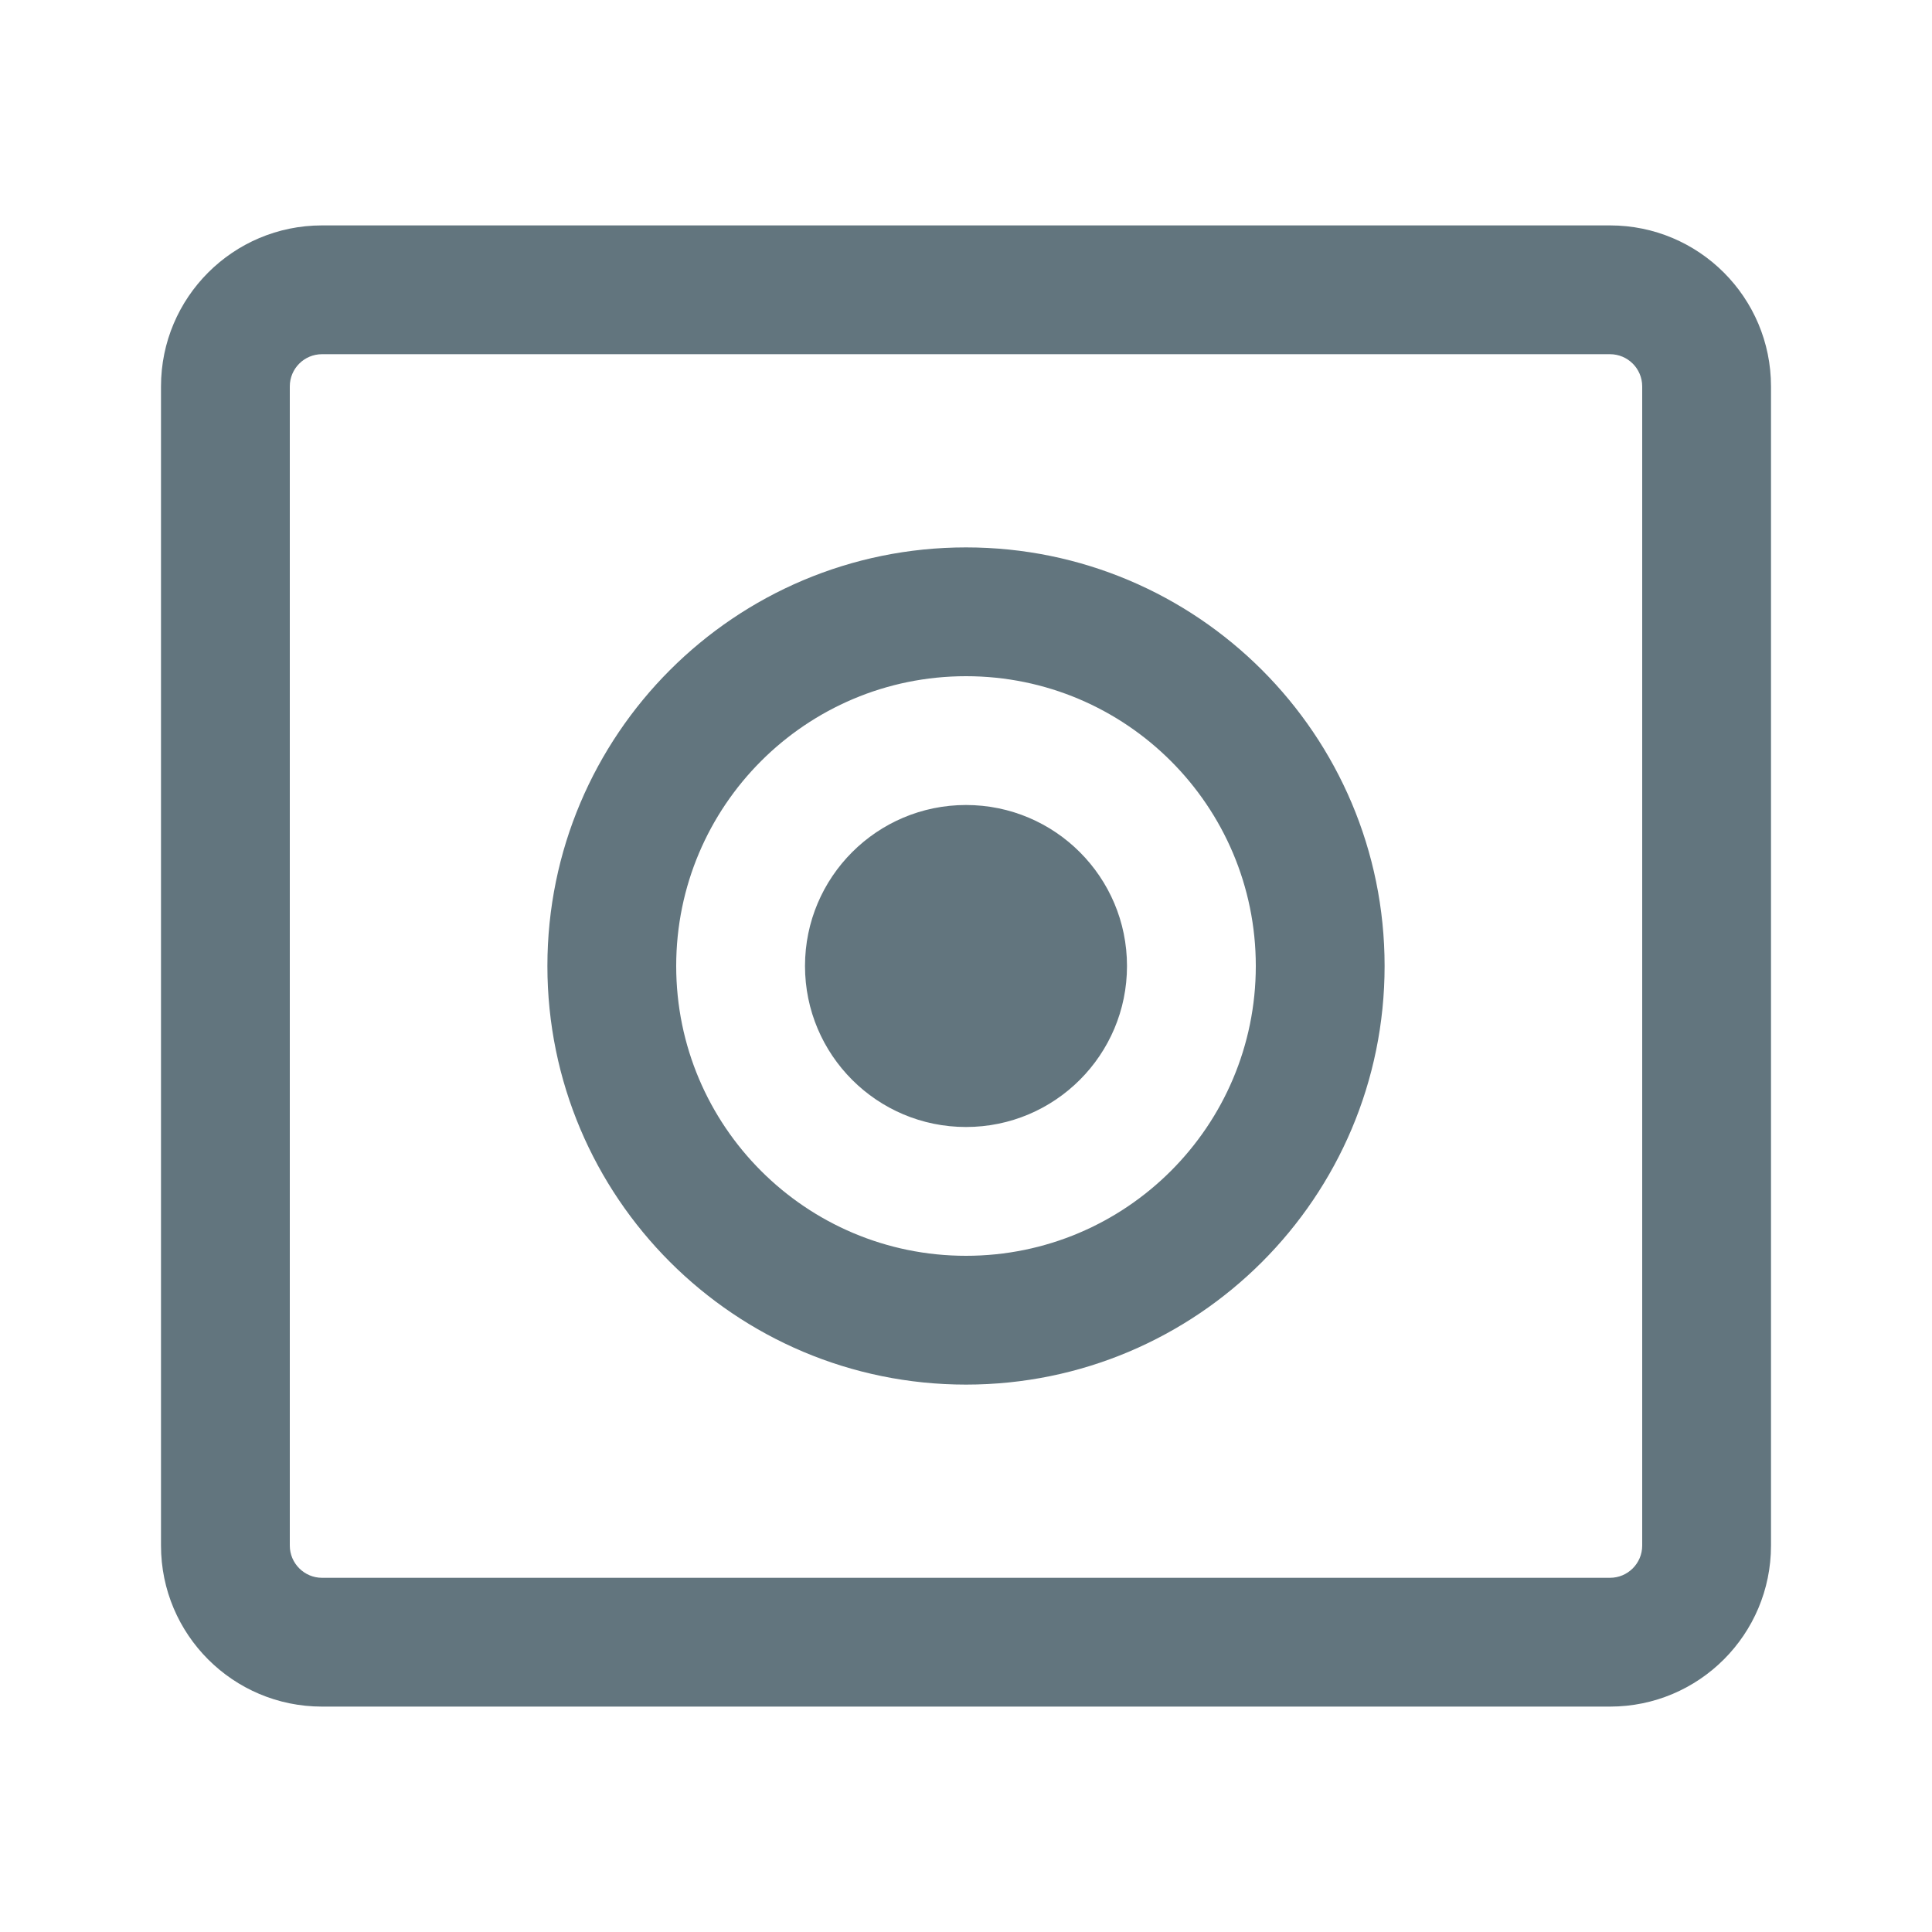
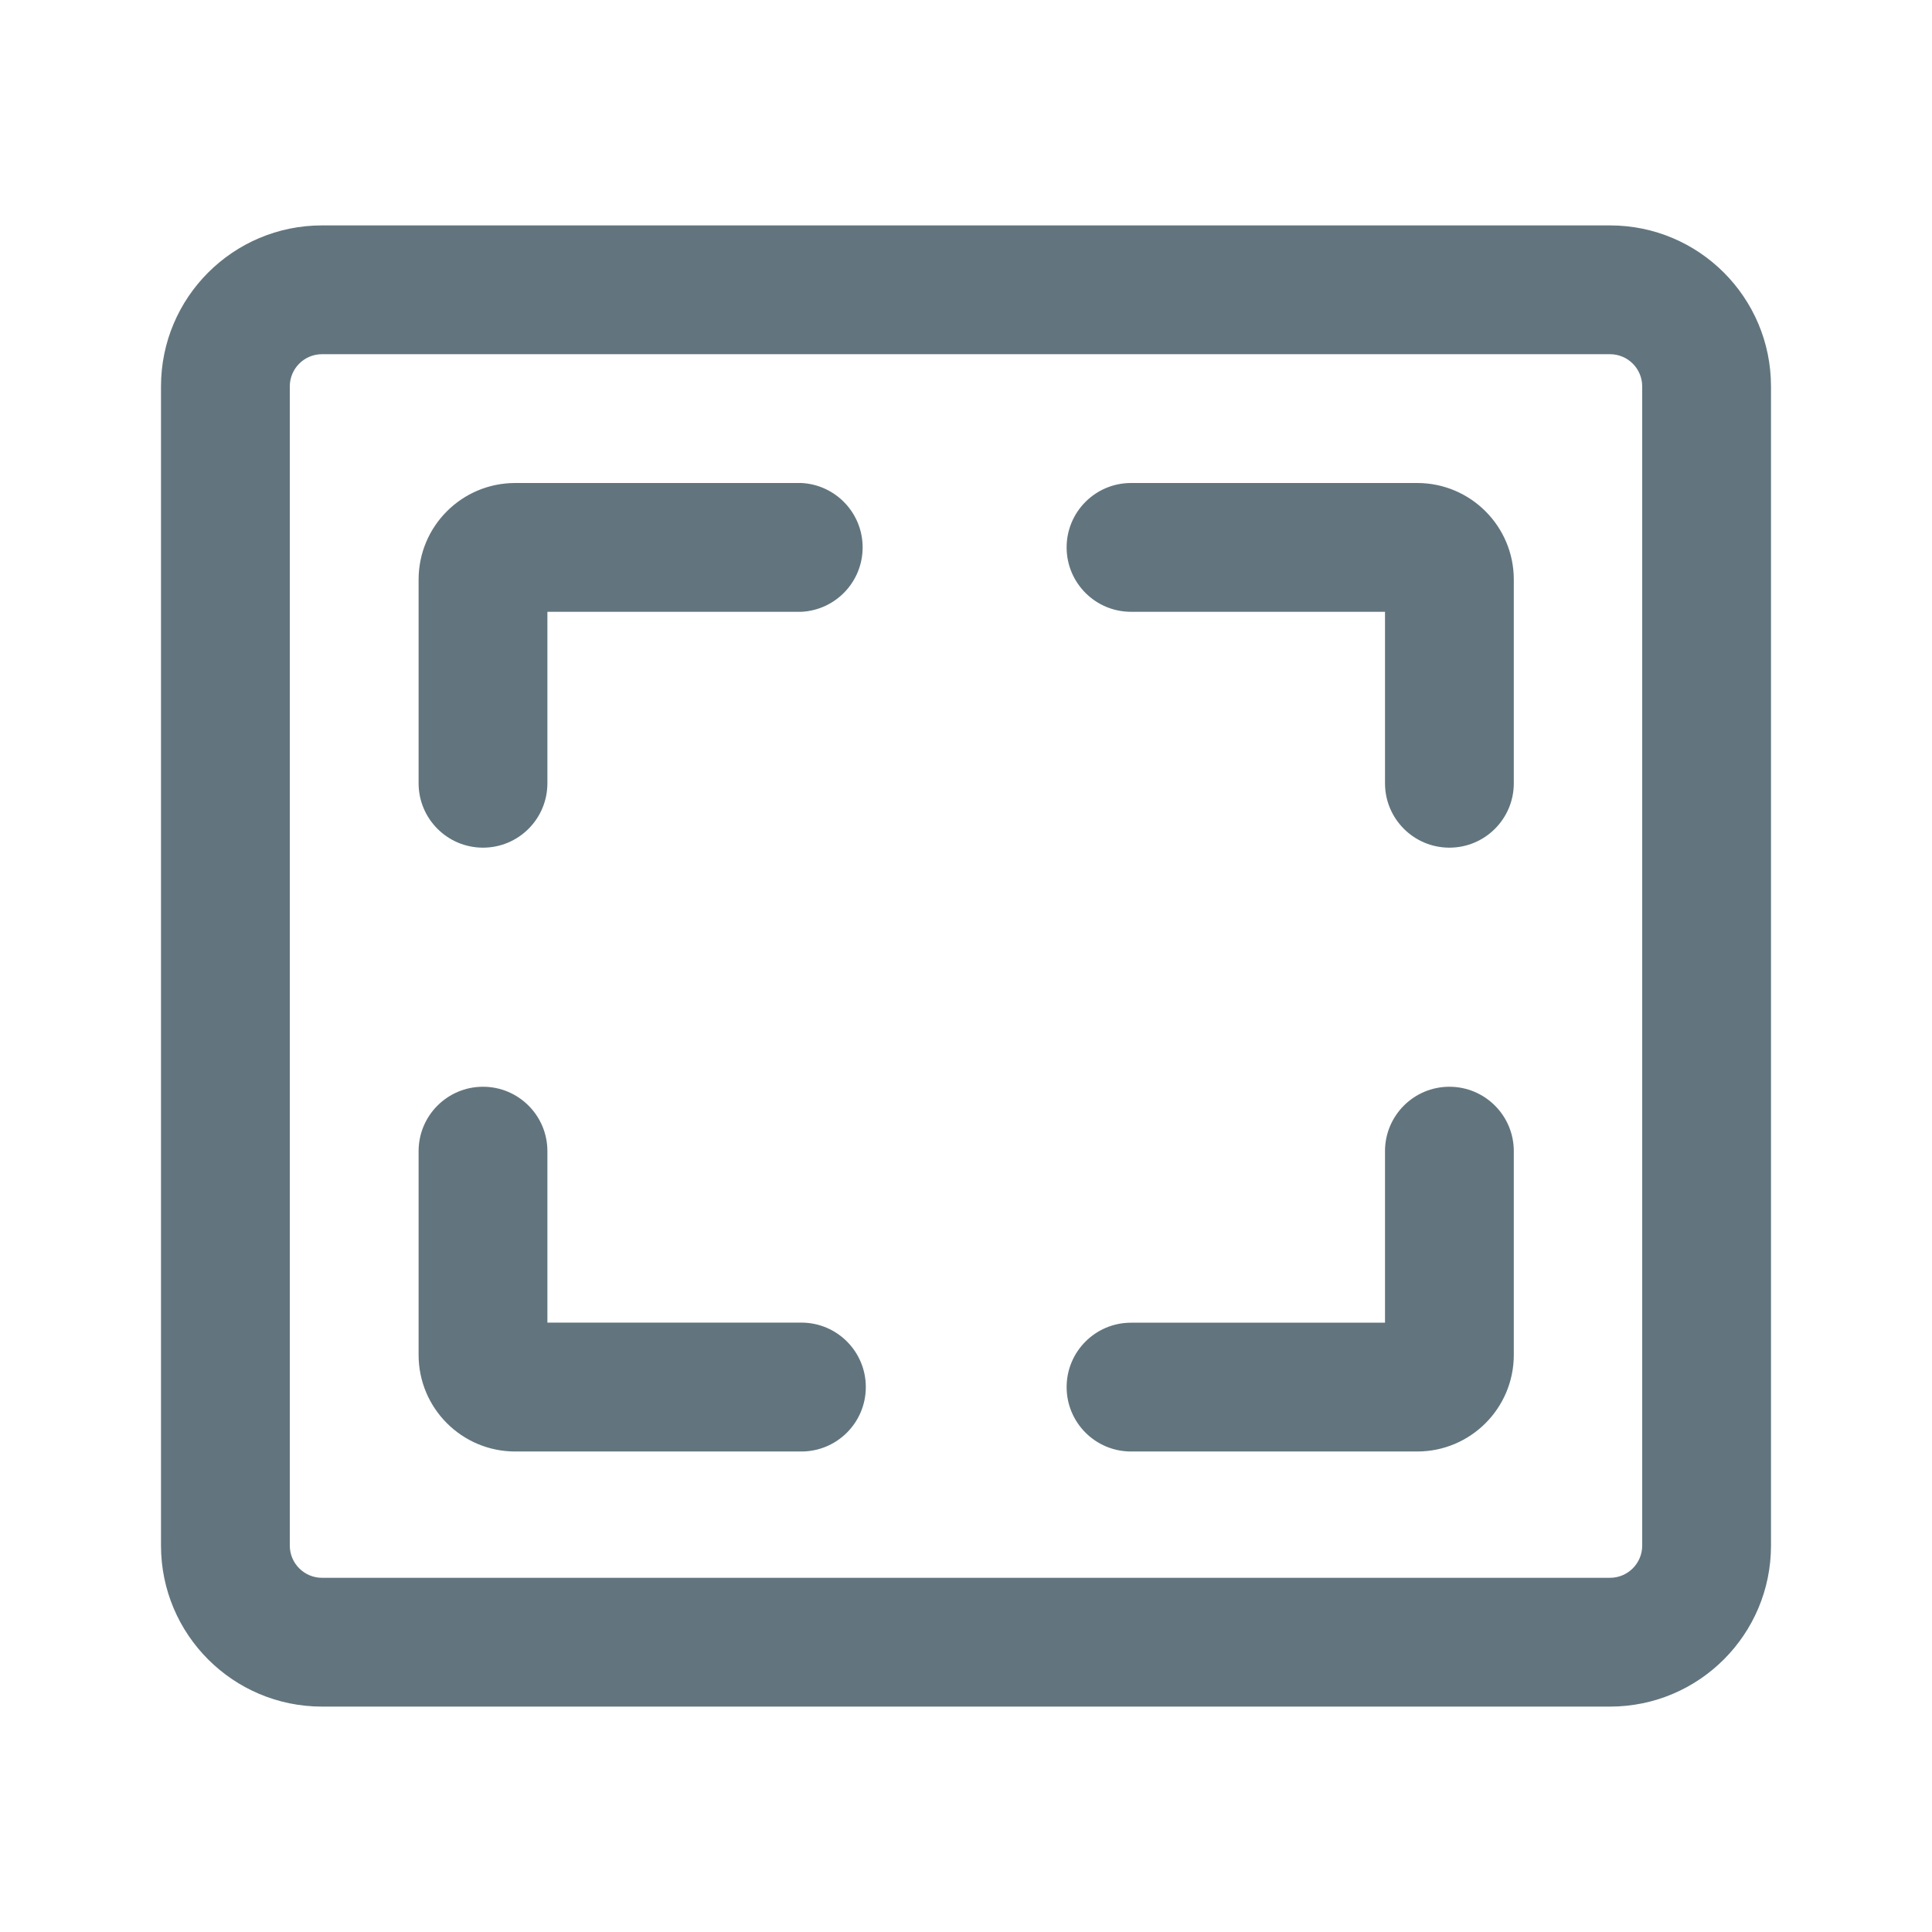
<svg xmlns="http://www.w3.org/2000/svg" fill="none" viewBox="0 0 24 24">
  <path fill="#fff" d="M0 0h24v24H0z" />
-   <path fill="#62757e" fill-rule="evenodd" d="M20 4.4H4a.4.4 0 0 0-.4.4v14.4c0 .22.18.4.4.4h16a.4.4 0 0 0 .4-.4V4.8a.4.4 0 0 0-.4-.4M4 2.8a2 2 0 0 0-2 2v14.4a2 2 0 0 0 2 2h16a2 2 0 0 0 2-2V4.8a2 2 0 0 0-2-2zM14 12a2 2 0 1 1-4 0 2 2 0 0 1 4 0m1.6 0a3.6 3.6 0 1 1-7.2 0 3.6 3.6 0 0 1 7.2 0m1.6 0a5.2 5.2 0 1 1-10.4 0 5.2 5.2 0 0 1 10.4 0" clip-rule="evenodd" />
+   <path fill="#62757e" d="M20 2.8a2 2 0 0 1 2 2v14.4a2 2 0 0 1-2 2H4a2 2 0 0 1-2-2V4.8a2 2 0 0 1 2-2zM4 4.4a.4.4 0 0 0-.4.4v14.4c0 .221.18.4.4.4h16a.4.4 0 0 0 .4-.4V4.8a.4.4 0 0 0-.4-.4zm2 9.1a.8.8 0 0 1 .8.8v2.13h3.155a.8.8 0 0 1 0 1.601H6.4a1.2 1.2 0 0 1-1.2-1.2V14.3a.8.8 0 0 1 .8-.8m12.005 0a.8.8 0 0 1 .8.8v2.531a1.2 1.2 0 0 1-1.2 1.2H14.05a.8.8 0 0 1 0-1.6h3.155V14.3a.8.8 0 0 1 .8-.8M9.955 6a.801.801 0 0 1 0 1.6H6.8v2.13a.8.8 0 1 1-1.6 0V7.2A1.2 1.2 0 0 1 6.4 6zm7.65 0a1.2 1.2 0 0 1 1.2 1.2v2.53a.8.8 0 0 1-1.6 0V7.6H14.05a.8.8 0 0 1 0-1.6z" />
</svg>
